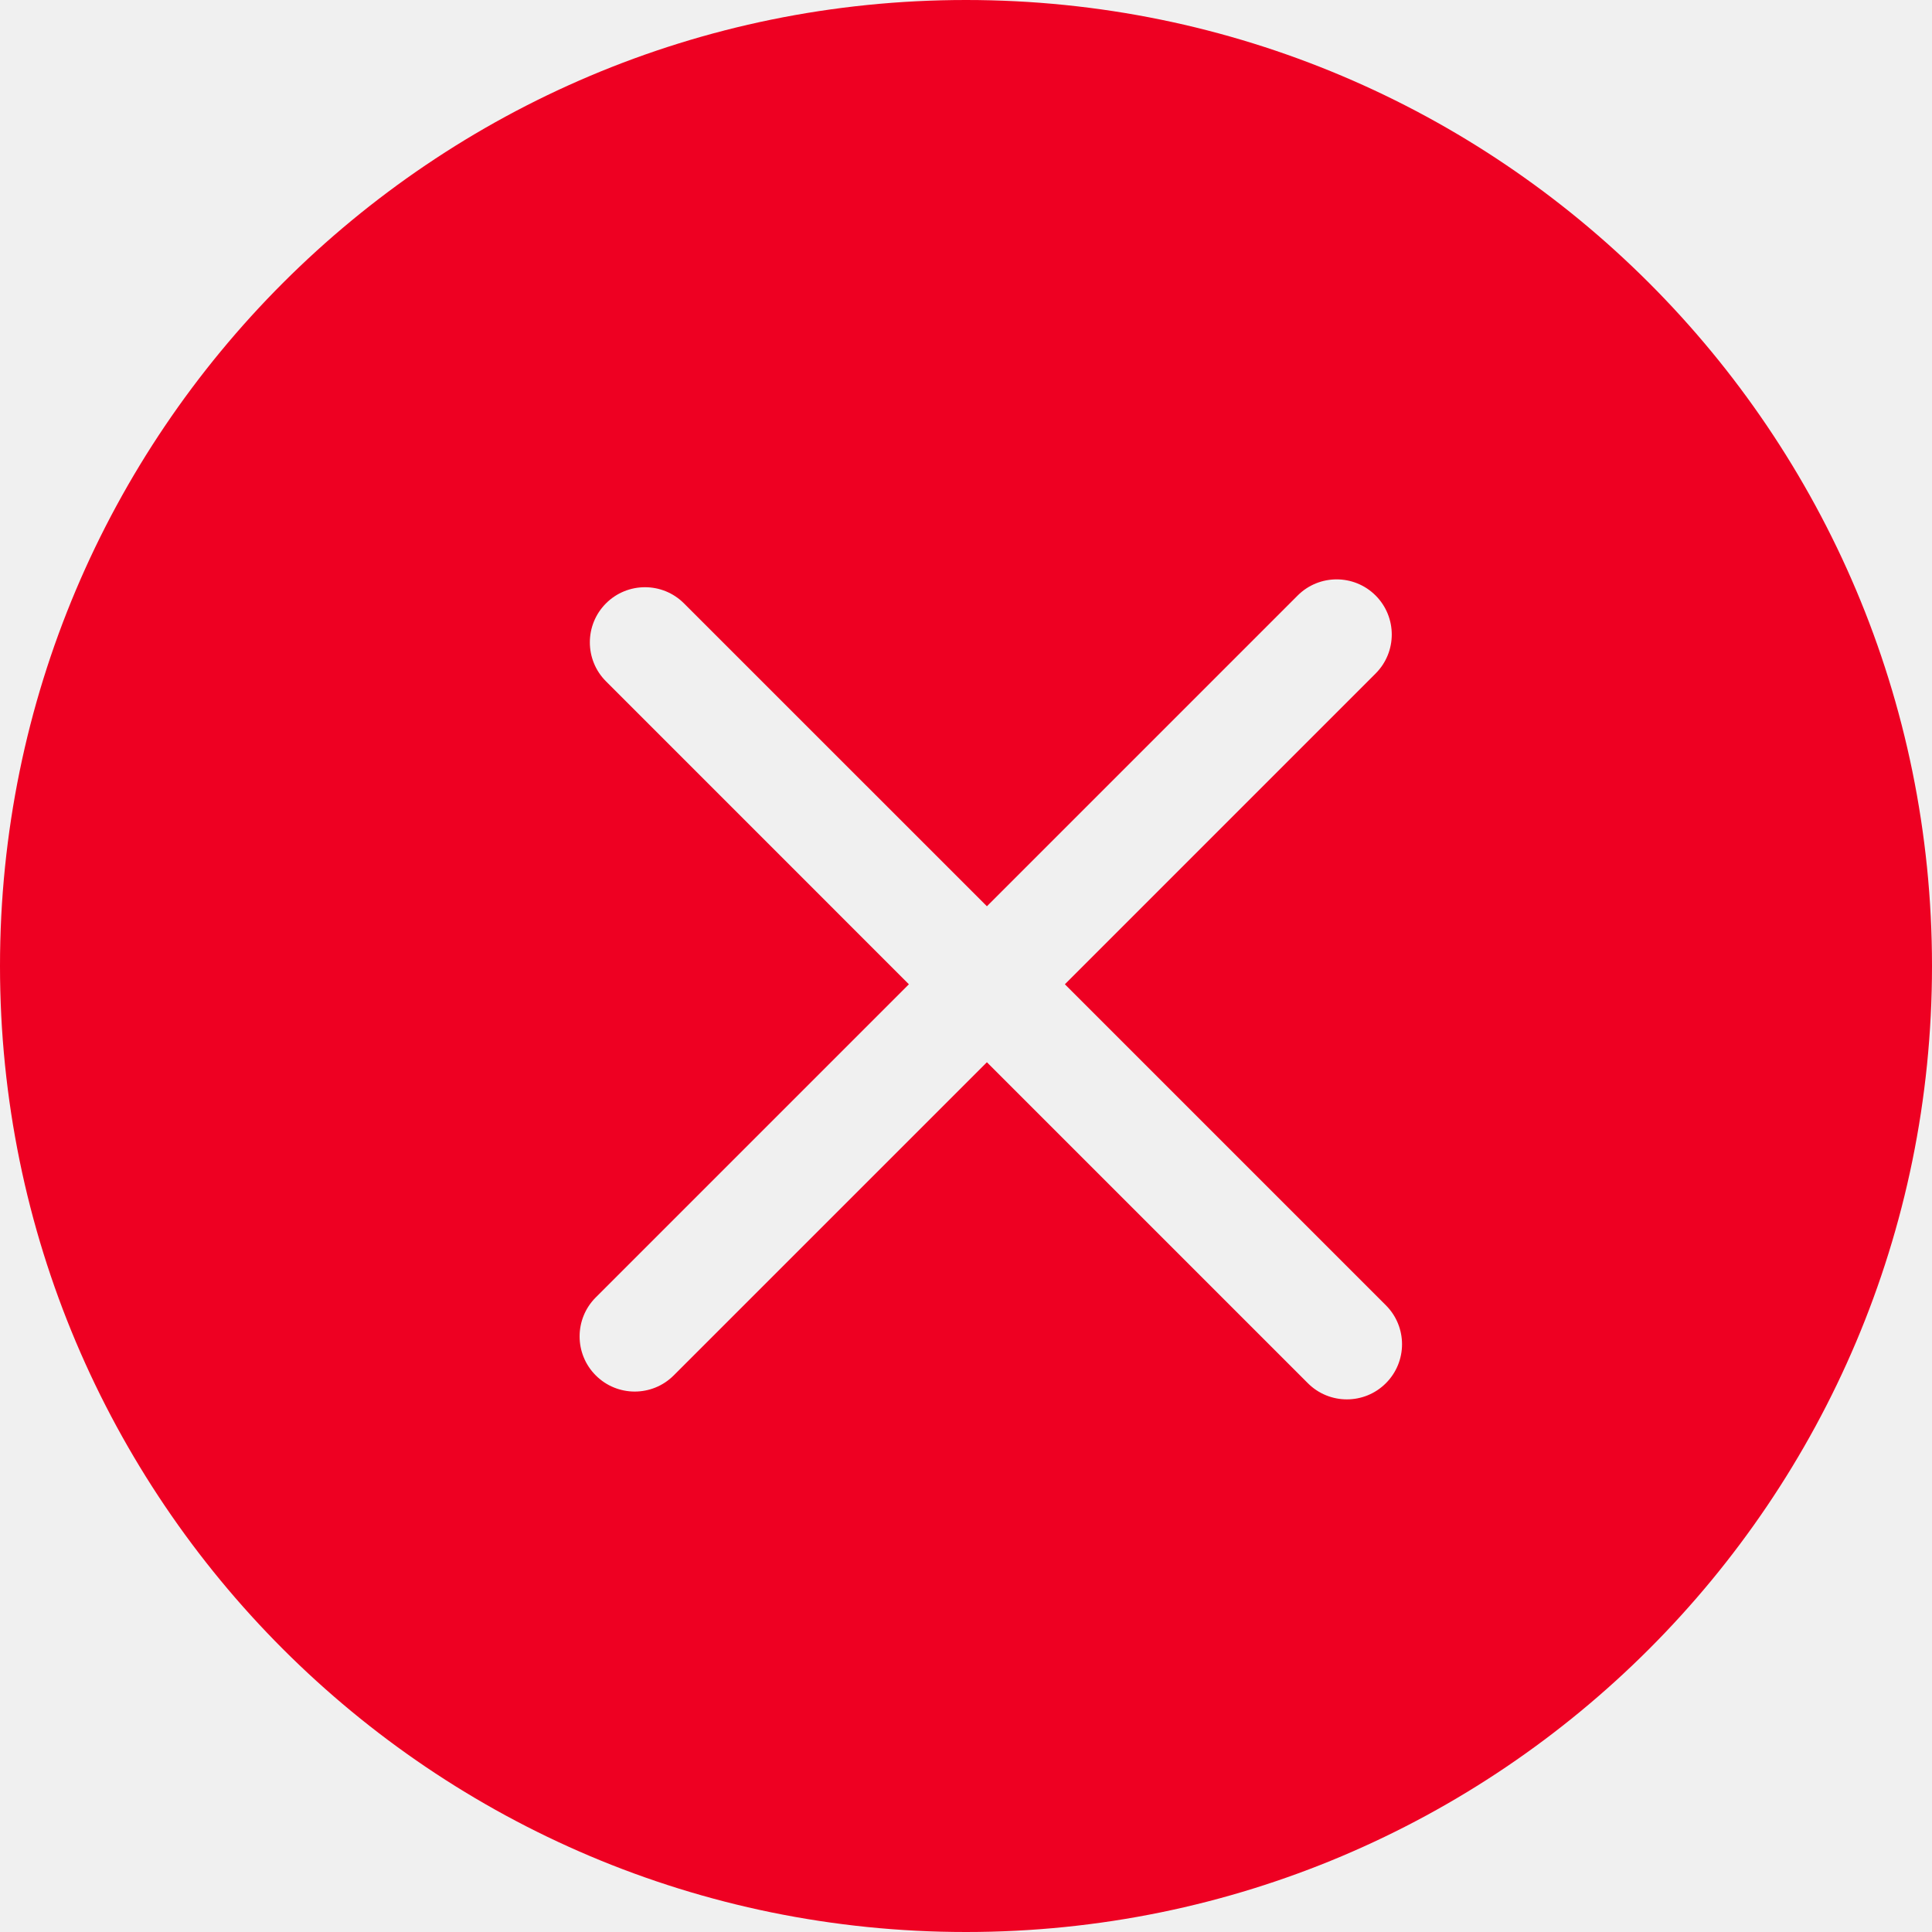
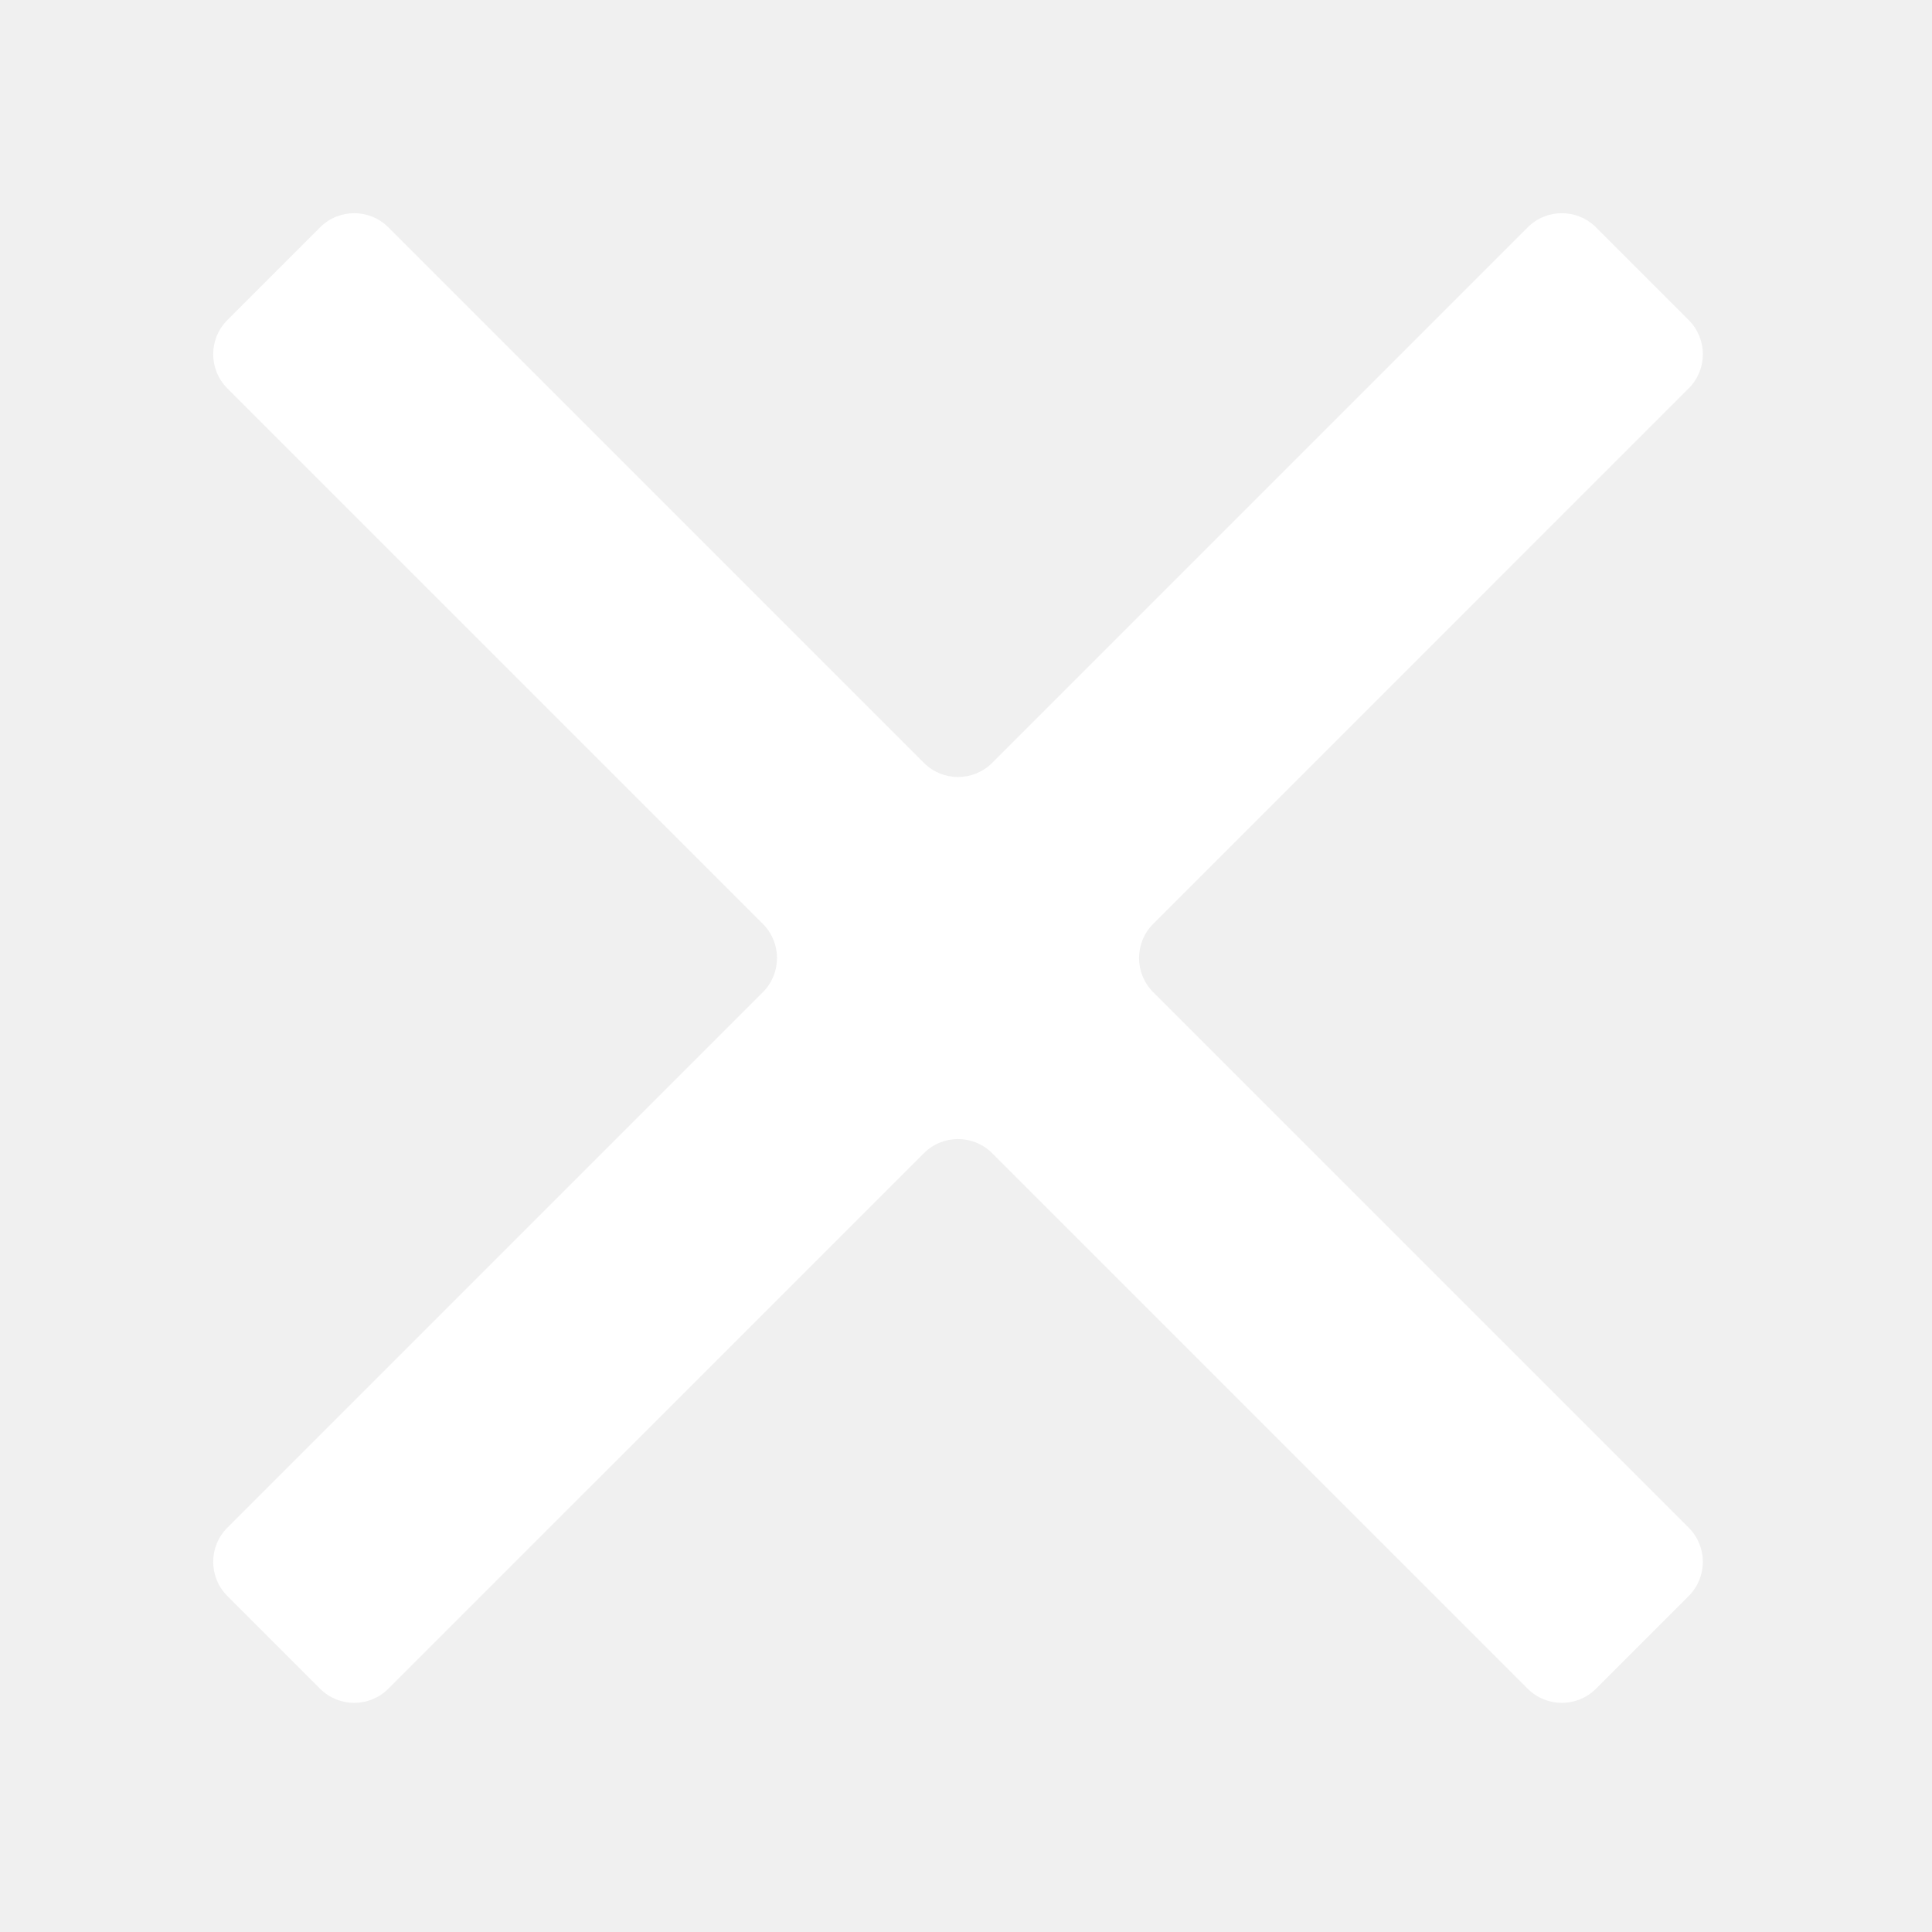
- <svg xmlns="http://www.w3.org/2000/svg" width="50" height="50" viewBox="0 0 50 50" fill="none">
-   <path fill-rule="evenodd" clip-rule="evenodd" d="M25 50C38.807 50 50 38.807 50 25C50 11.193 38.807 0 25 0C11.193 0 0 11.193 0 25C0 38.807 11.193 50 25 50ZM15.418 35.595C14.861 35.038 14.861 34.134 15.418 33.577L23.522 25.473L15.683 17.633C15.126 17.076 15.126 16.172 15.683 15.615C16.241 15.058 17.144 15.058 17.701 15.615L25.541 23.454L33.583 15.412C34.14 14.855 35.044 14.855 35.601 15.412C36.158 15.97 36.158 16.873 35.601 17.43L27.559 25.473L35.866 33.78C36.424 34.337 36.424 35.241 35.866 35.798C35.309 36.355 34.405 36.355 33.848 35.798L25.541 27.491L17.436 35.595C16.879 36.153 15.975 36.153 15.418 35.595Z" fill="#EE0022" />
+ <svg xmlns="http://www.w3.org/2000/svg" width="100" height="100" viewBox="0 0 100 100" fill="none">
+   <path fill-rule="evenodd" clip-rule="evenodd" d="M87.407 20.102C88.384 19.126 88.384 17.543 87.407 16.567L82.609 11.768C81.632 10.791 80.049 10.791 79.073 11.768L51.355 39.486C50.379 40.462 48.796 40.462 47.82 39.486L20.102 11.768C19.126 10.791 17.543 10.791 16.567 11.768L11.768 16.567C10.791 17.543 10.791 19.126 11.768 20.102L39.486 47.82C40.462 48.796 40.462 50.379 39.486 51.355L11.768 79.073C10.791 80.049 10.791 81.632 11.768 82.609L16.566 87.407C17.543 88.384 19.126 88.384 20.102 87.407L47.82 59.69C48.796 58.713 50.379 58.713 51.355 59.69L79.073 87.407C80.049 88.384 81.632 88.384 82.609 87.407L87.407 82.609C88.384 81.632 88.384 80.049 87.407 79.073L59.69 51.355C58.713 50.379 58.713 48.796 59.69 47.82L87.407 20.102Z" fill="white" />
</svg>
